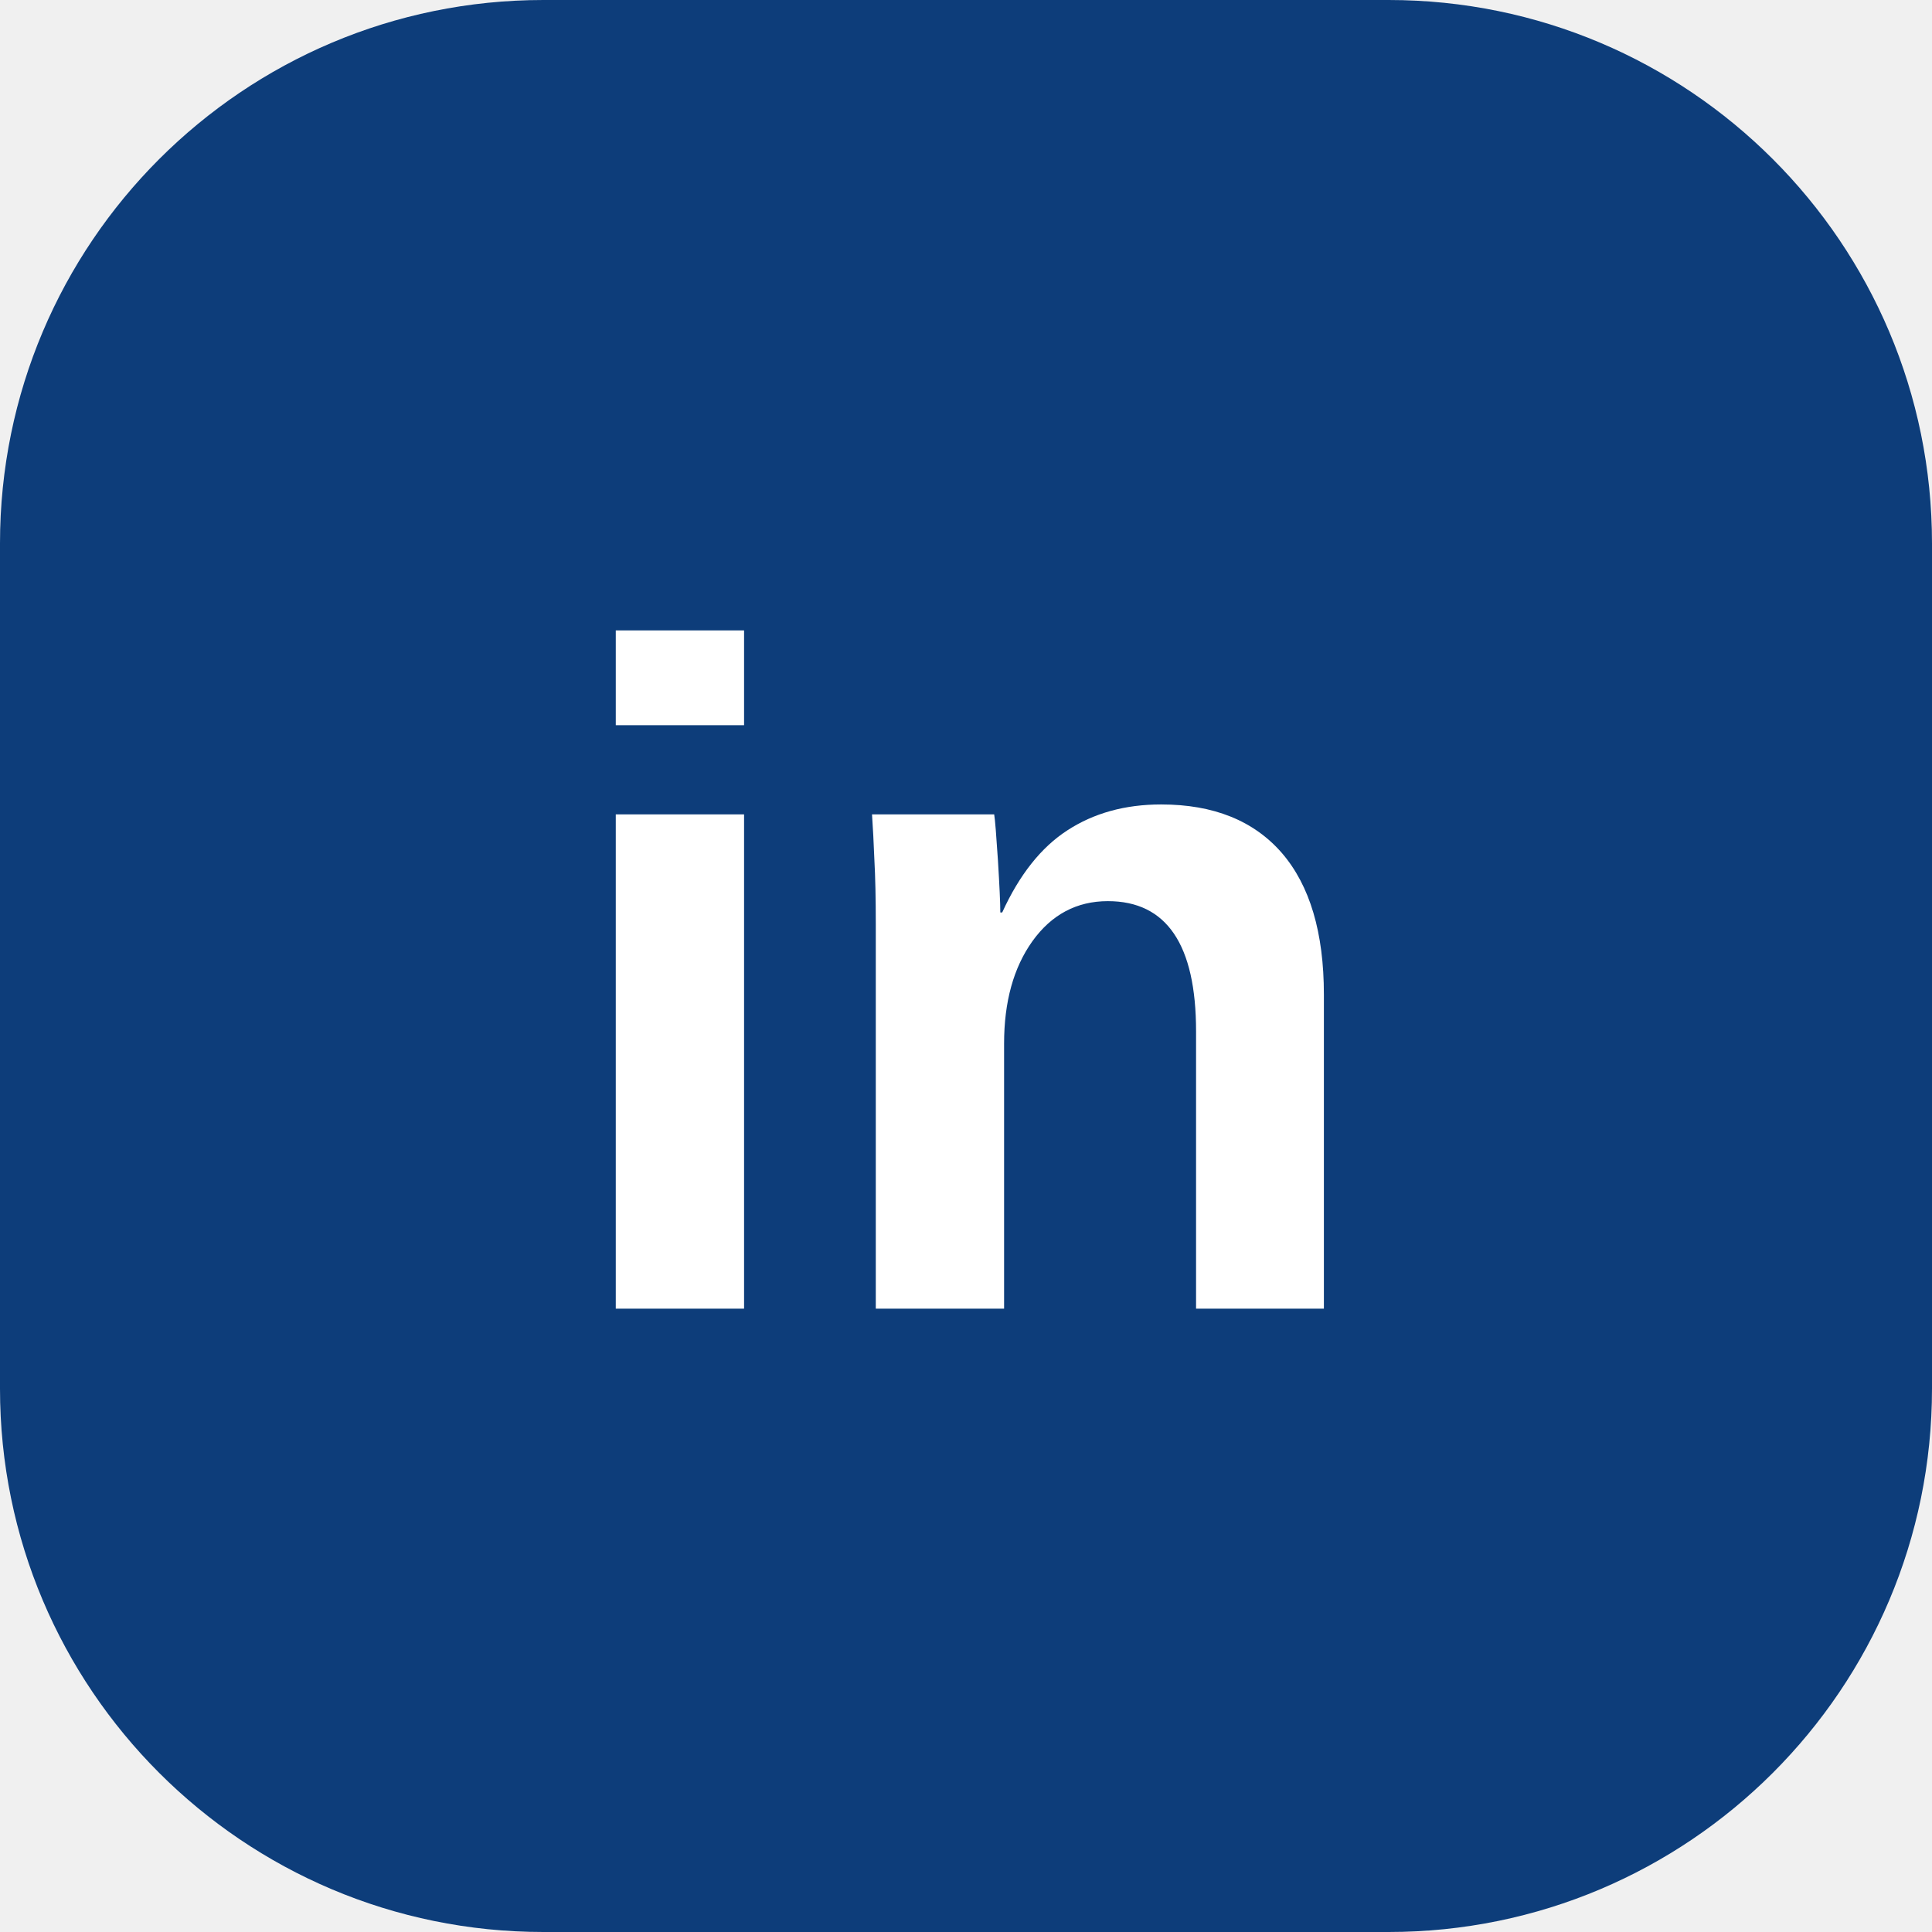
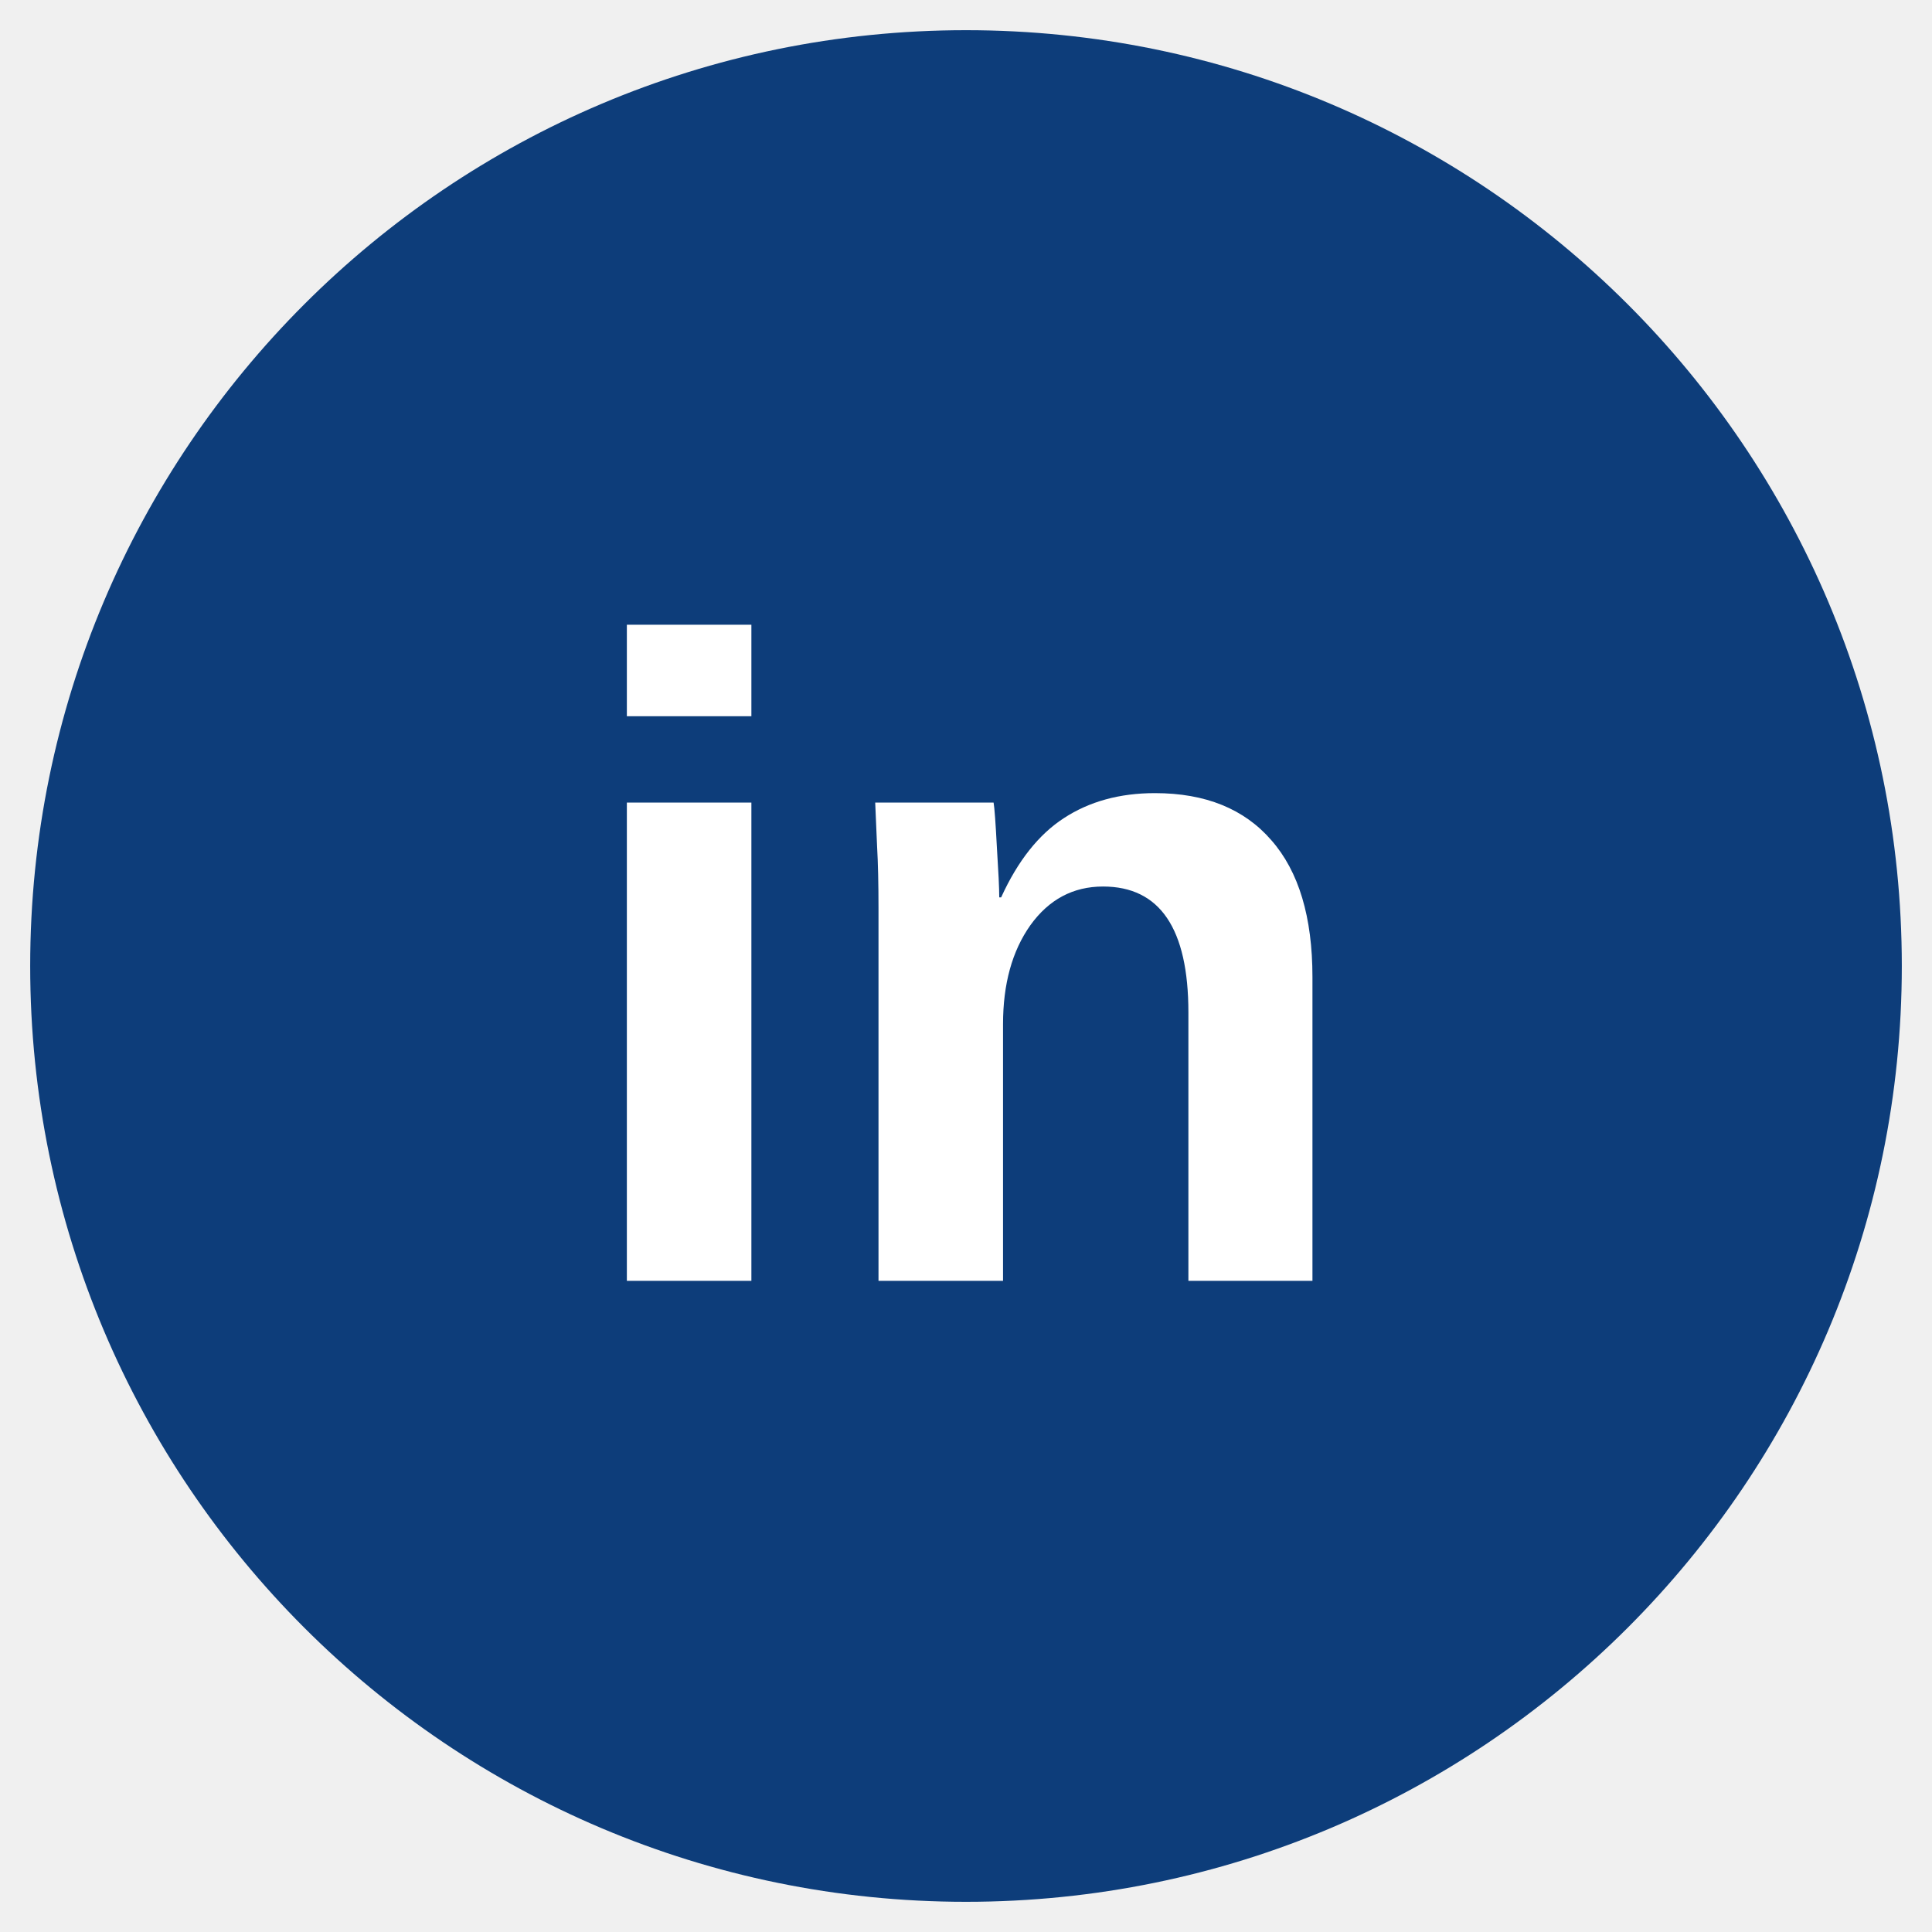
<svg xmlns="http://www.w3.org/2000/svg" viewBox="0 0 64 64" role="img" aria-label="LinkedIn">
-   <rect width="64" height="64" rx="18" fill="#0d3d7a" />
-   <text x="50%" y="54%" dominant-baseline="middle" text-anchor="middle" fill="#ffffff" font-family="Arial, Helvetica, sans-serif" font-weight="700" font-size="31">in</text>
+   <circle cx="32" cy="32" r="31" fill="#0d3d7a" />
+   <text x="50%" y="53%" dominant-baseline="middle" text-anchor="middle" fill="#ffffff" font-family="Arial, Helvetica, sans-serif" font-weight="700" font-size="30">in</text>
</svg>
